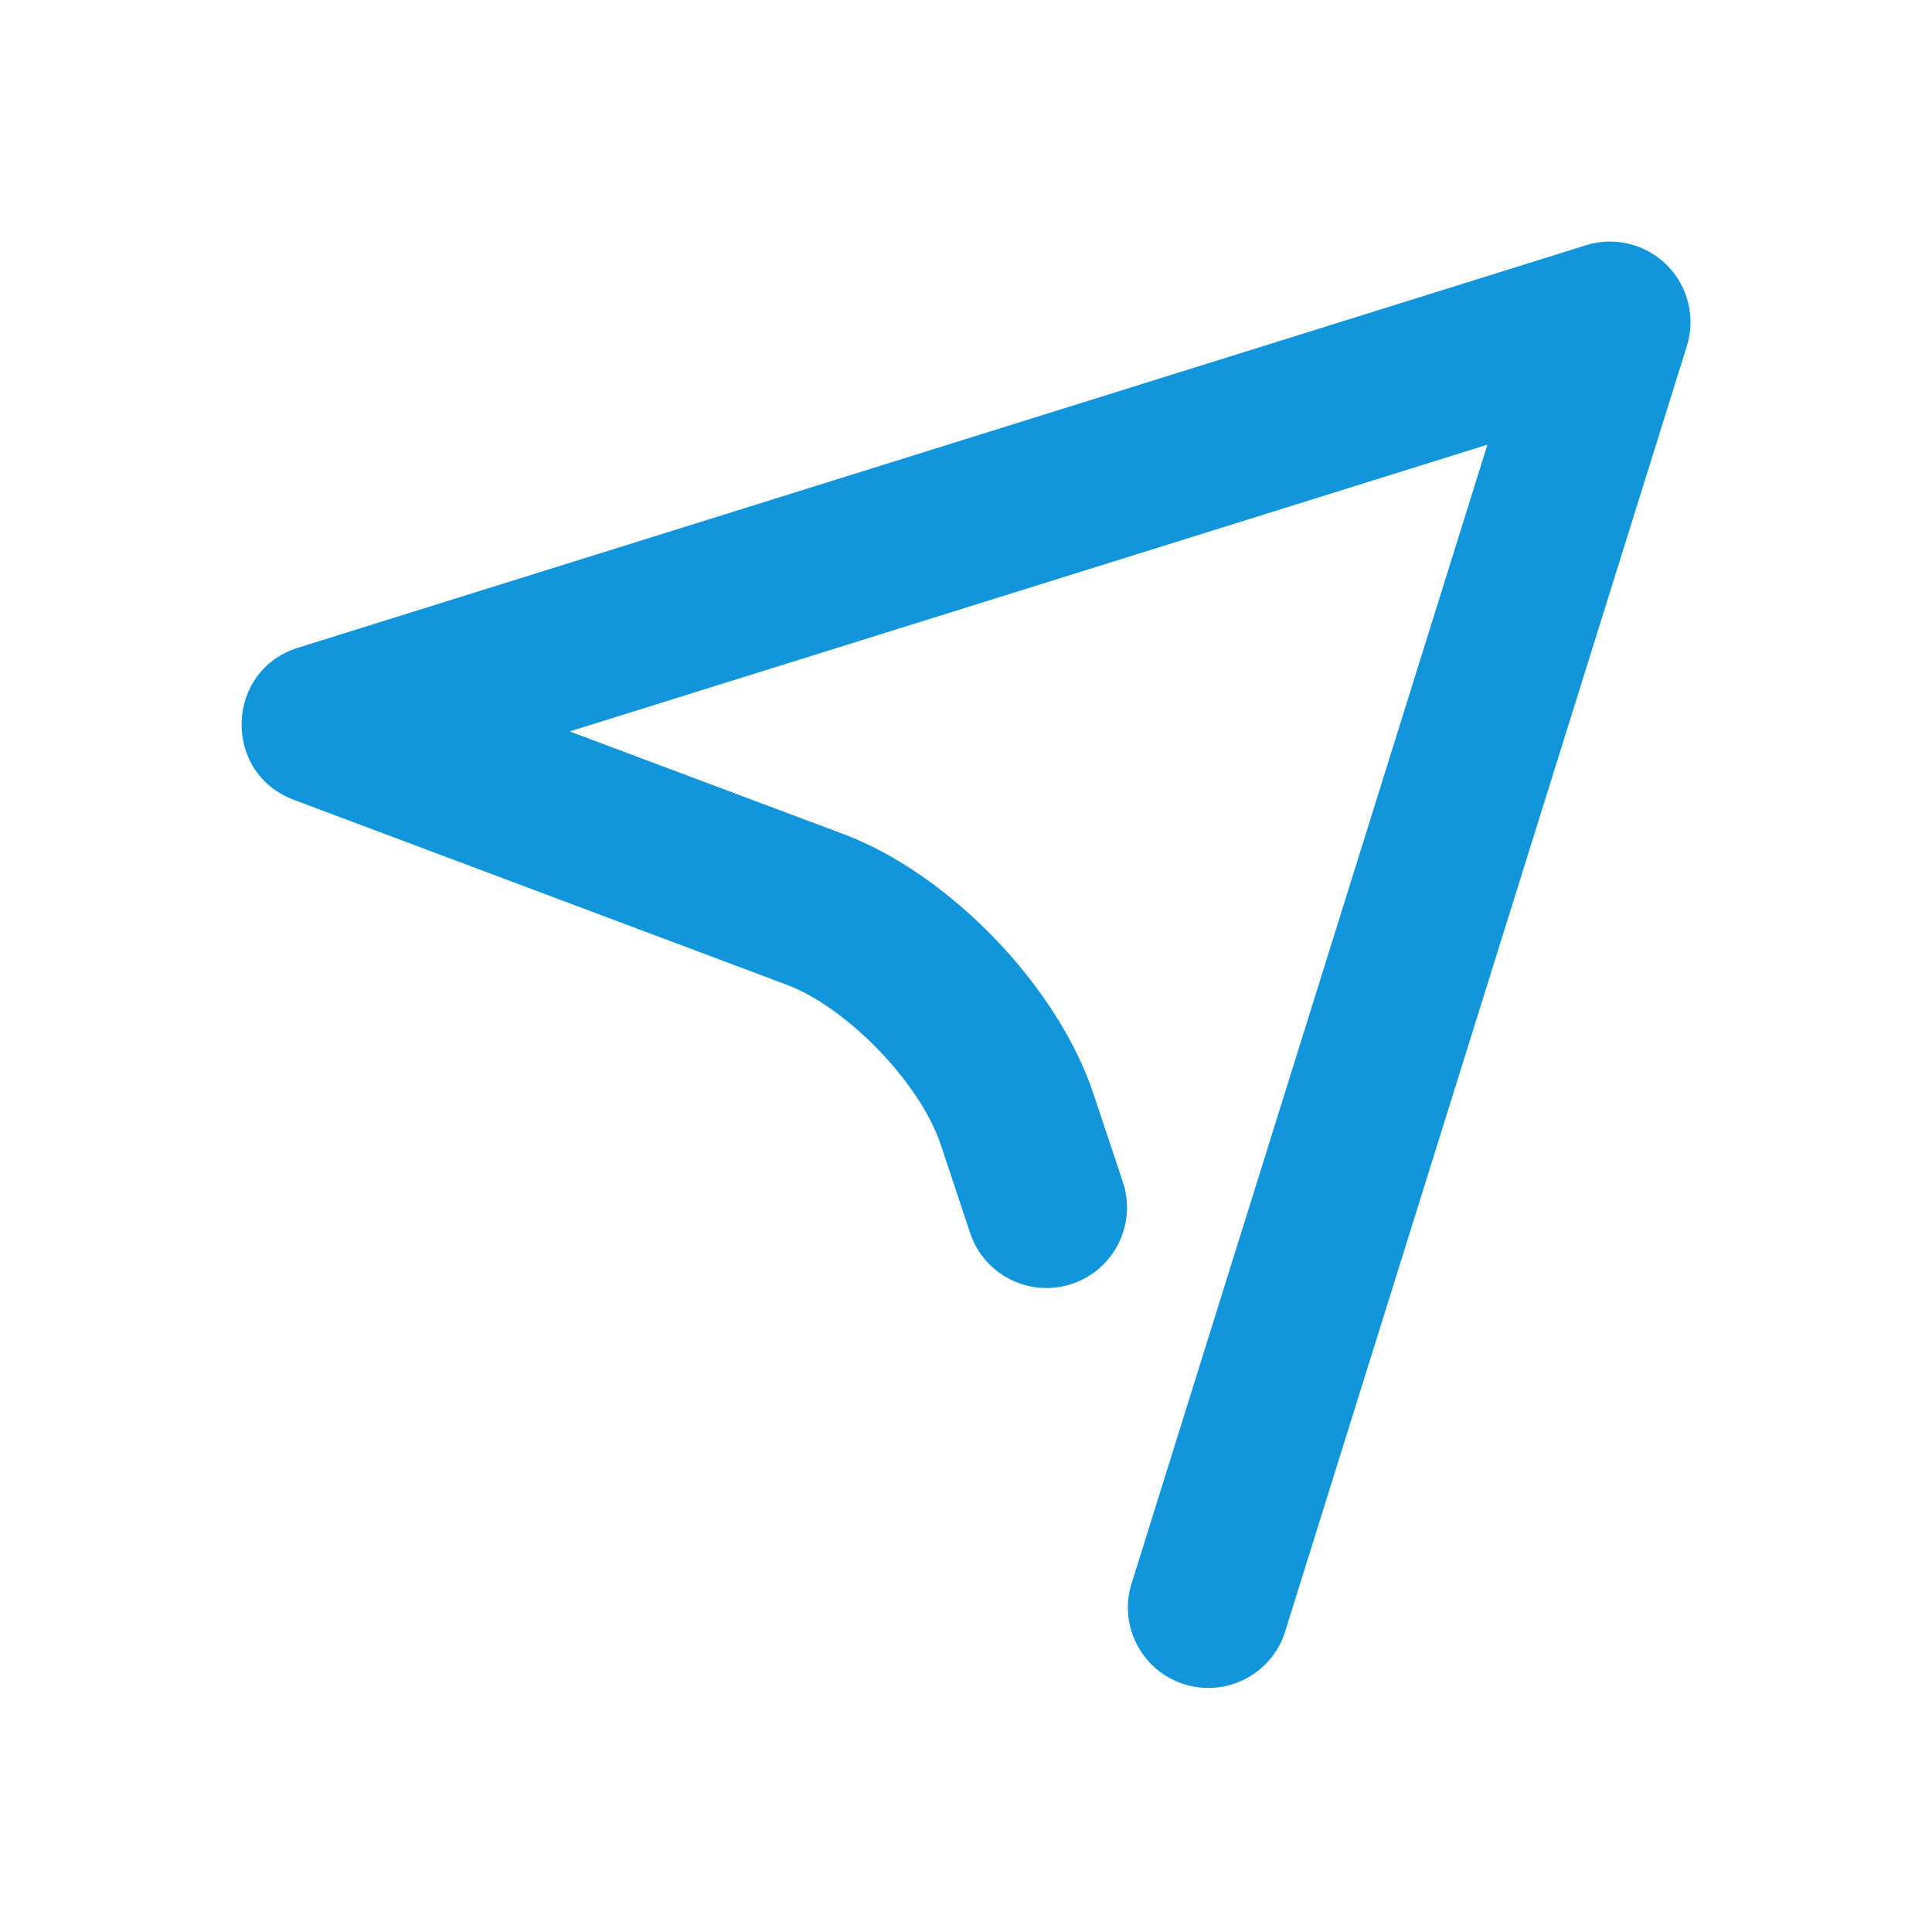
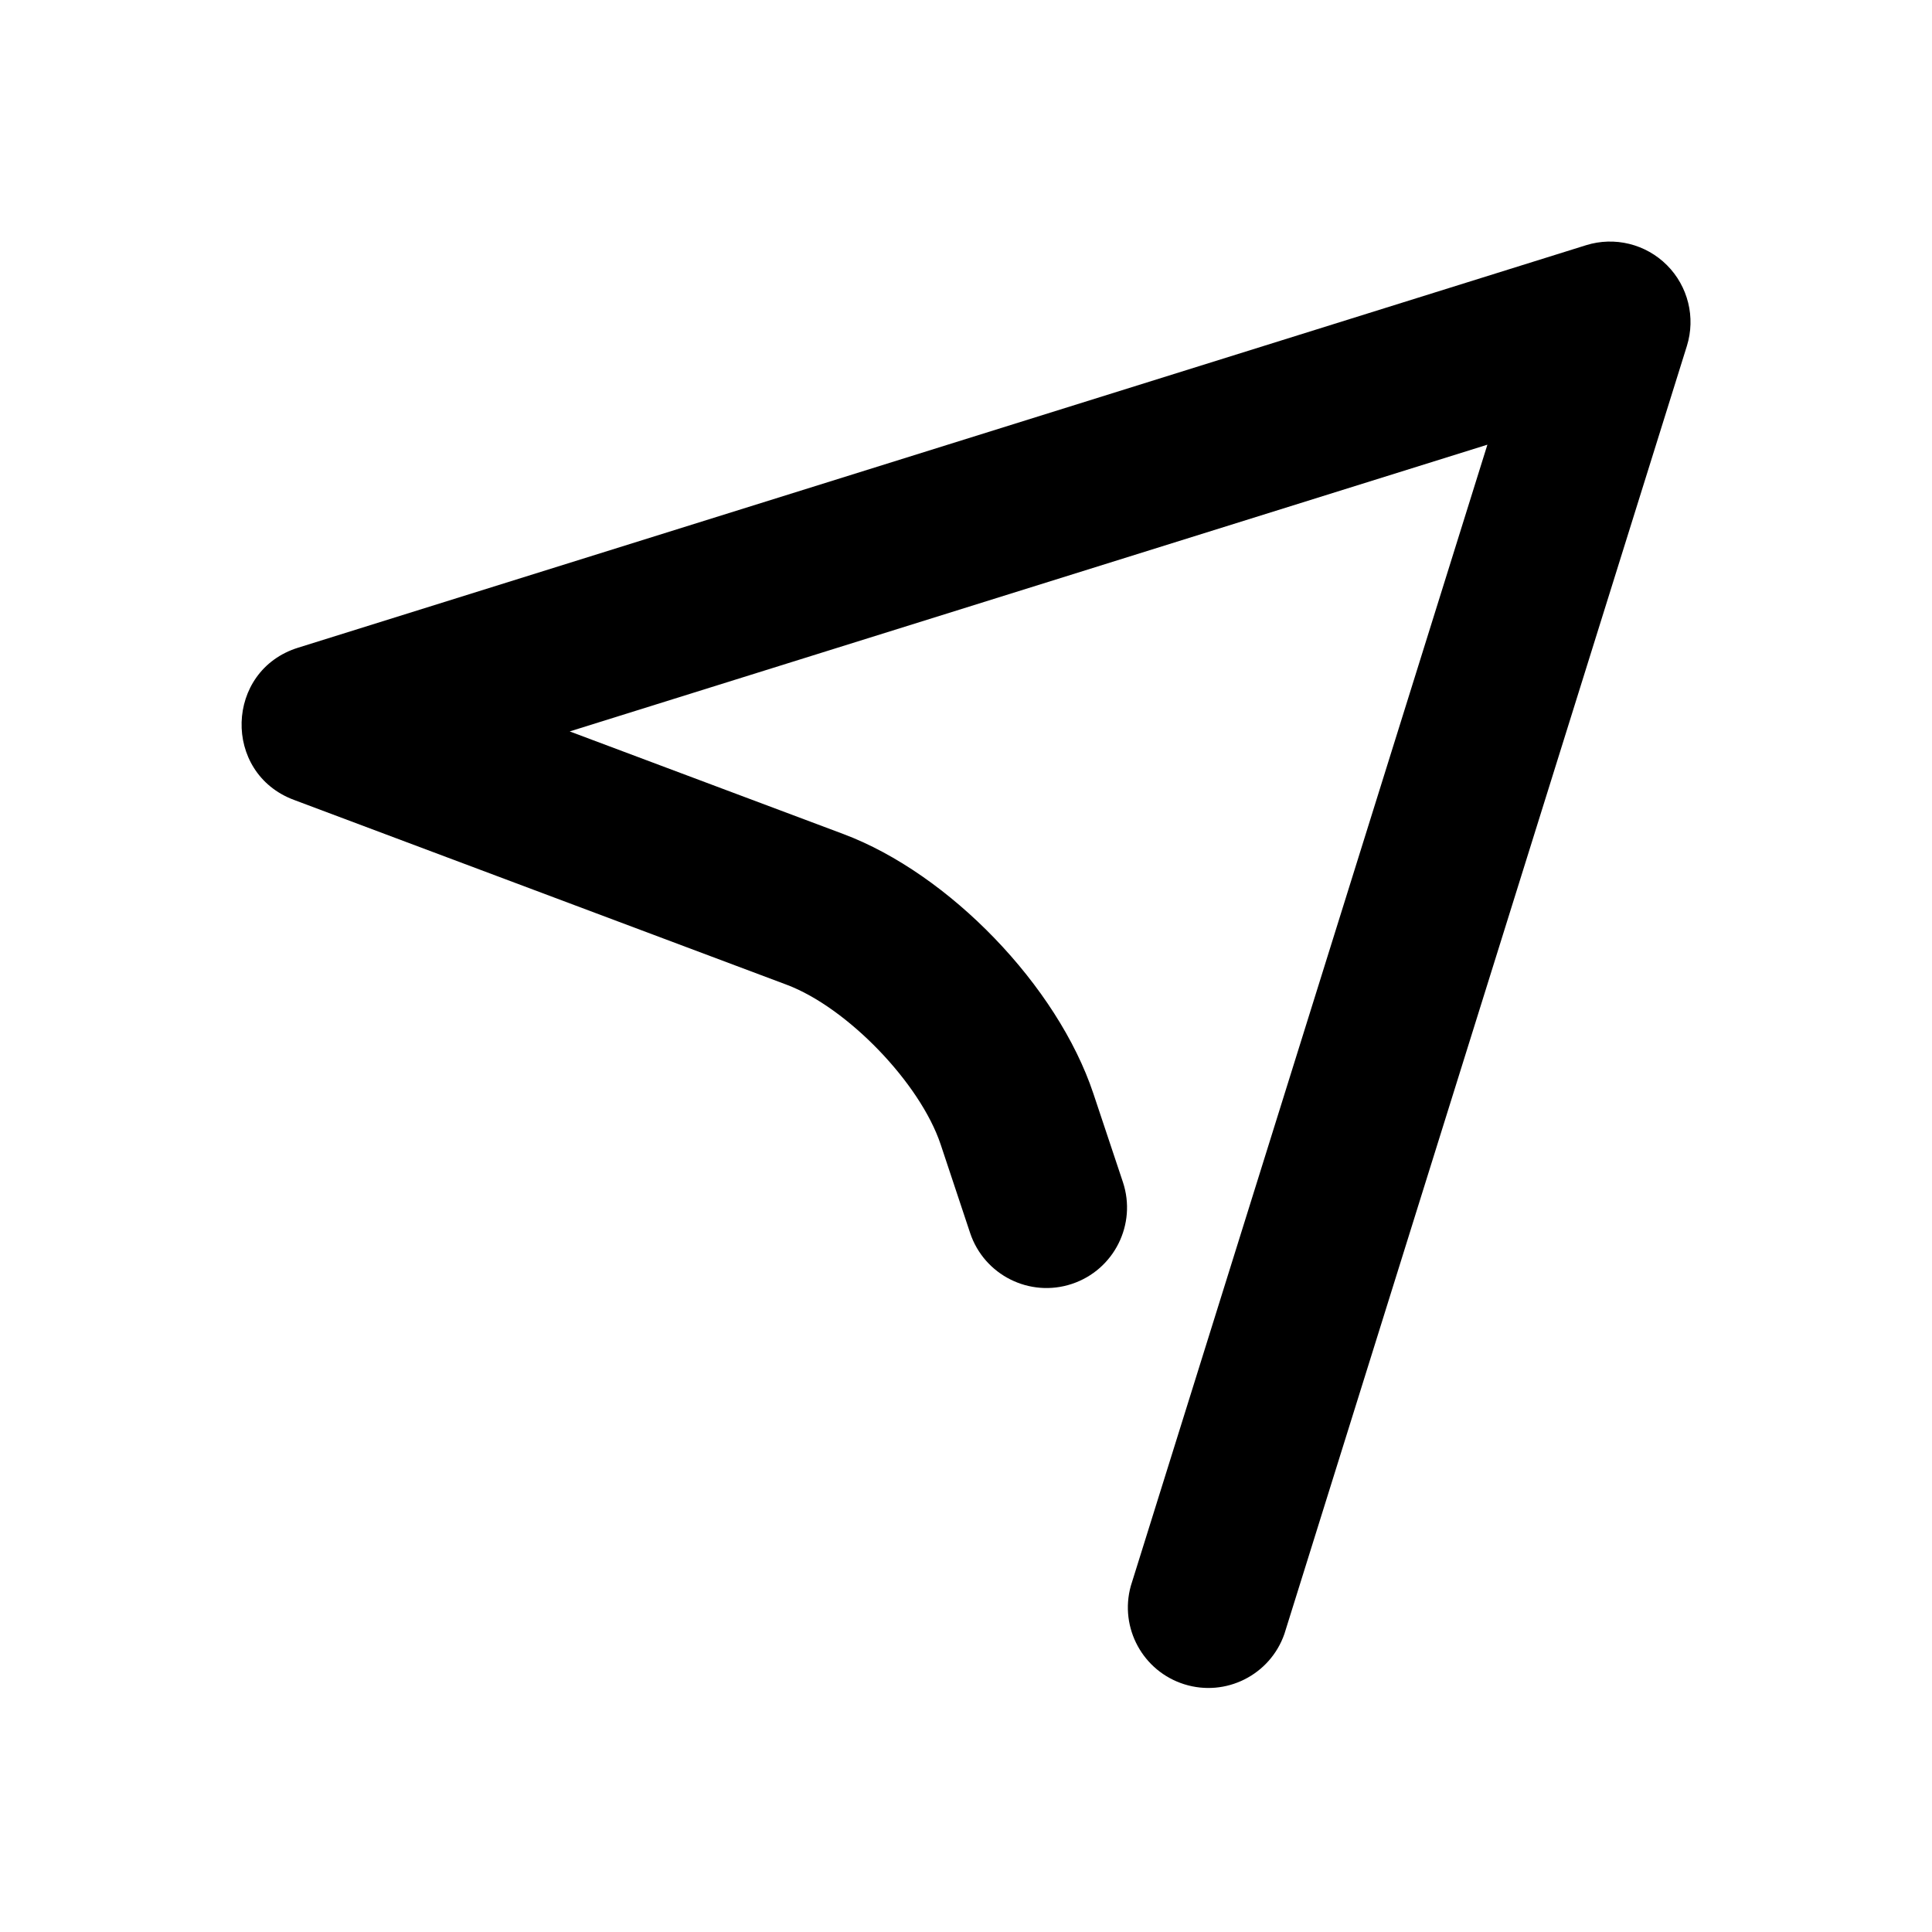
<svg xmlns="http://www.w3.org/2000/svg" t="1666927844734" class="icon" viewBox="0 0 1024 1024" version="1.1" p-id="5293" width="200" height="200">
-   <path d="M301.952 387.669l144.981 54.357c56.235 21.077 113.579 80.597 132.565 137.557l15.659 46.933a42.667 42.667 0 1 1-80.981 26.965l-15.616-46.933c-10.88-32.512-49.493-72.533-81.579-84.608L155.733 423.936c-38.016-14.251-36.523-68.565 2.261-80.64l682.667-213.333a42.667 42.667 0 0 1 53.419 53.419l-213.333 682.667a42.667 42.667 0 0 1-81.408-25.429l189.013-604.928-486.4 151.979z" p-id="5294" fill="#1296db" />
+   <path d="M301.952 387.669l144.981 54.357c56.235 21.077 113.579 80.597 132.565 137.557l15.659 46.933a42.667 42.667 0 1 1-80.981 26.965l-15.616-46.933c-10.88-32.512-49.493-72.533-81.579-84.608L155.733 423.936c-38.016-14.251-36.523-68.565 2.261-80.64l682.667-213.333a42.667 42.667 0 0 1 53.419 53.419l-213.333 682.667a42.667 42.667 0 0 1-81.408-25.429l189.013-604.928-486.4 151.979z" p-id="5294" fill="currentColor" />
</svg>
